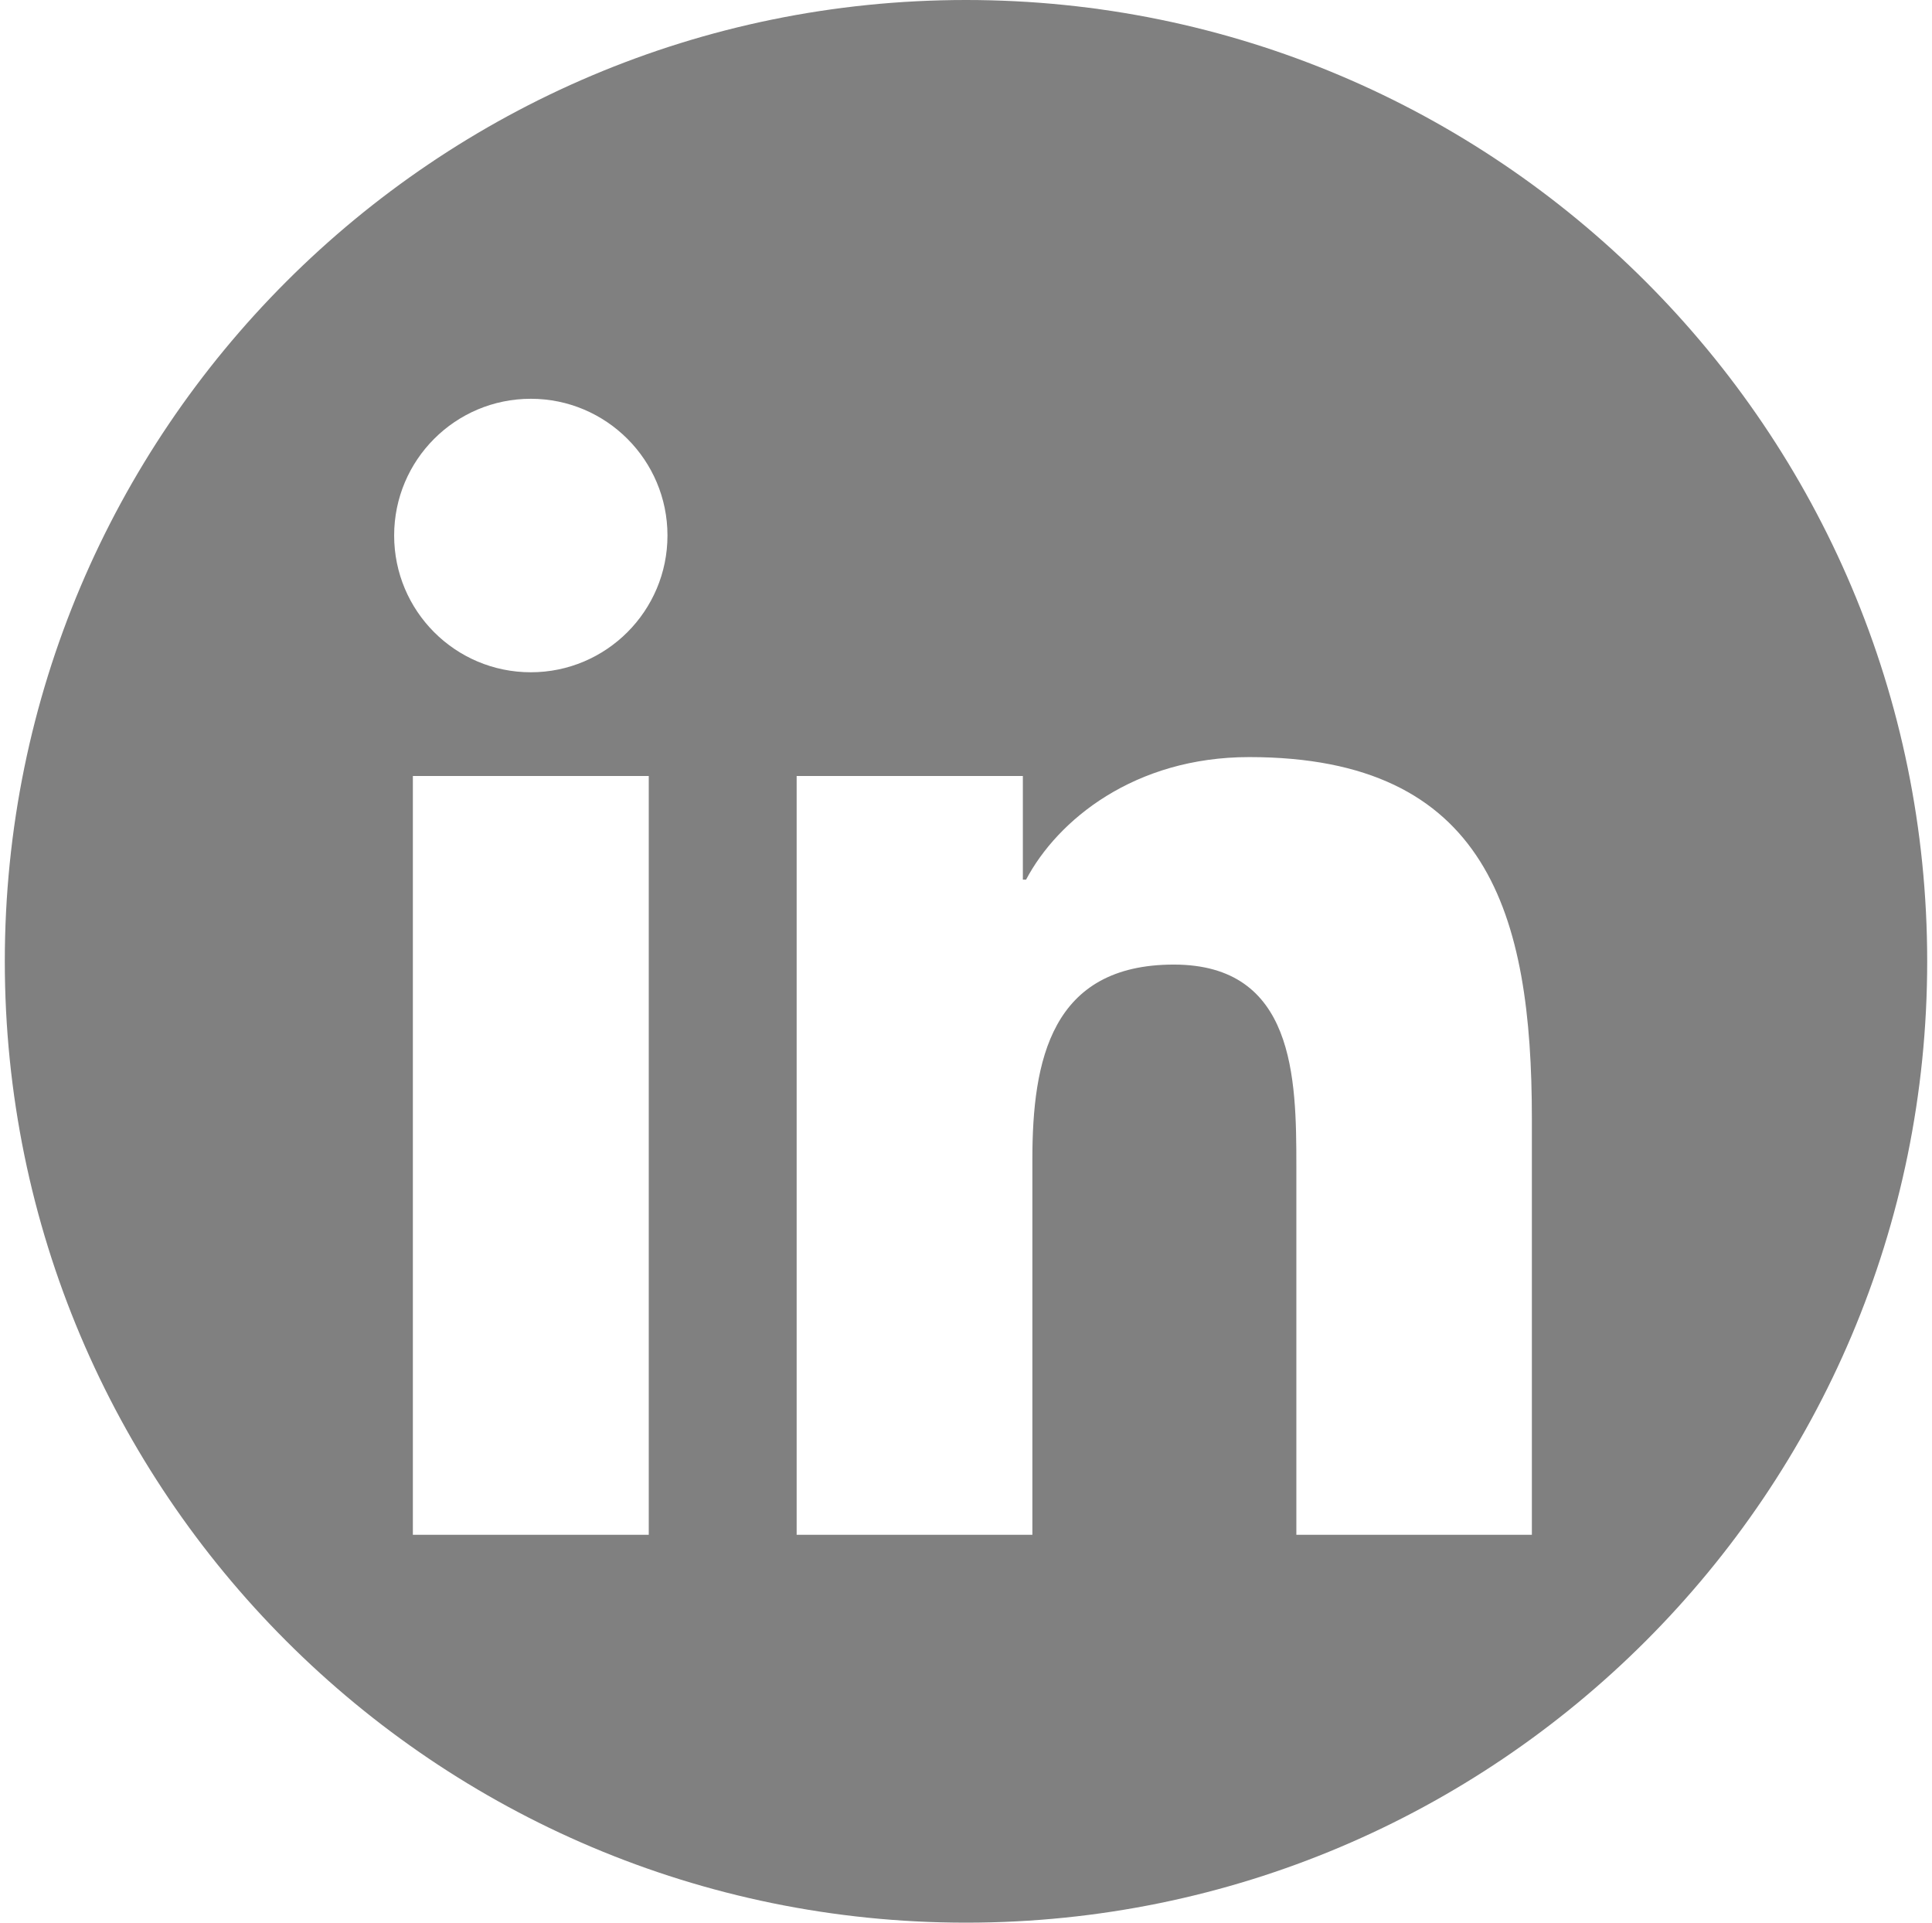
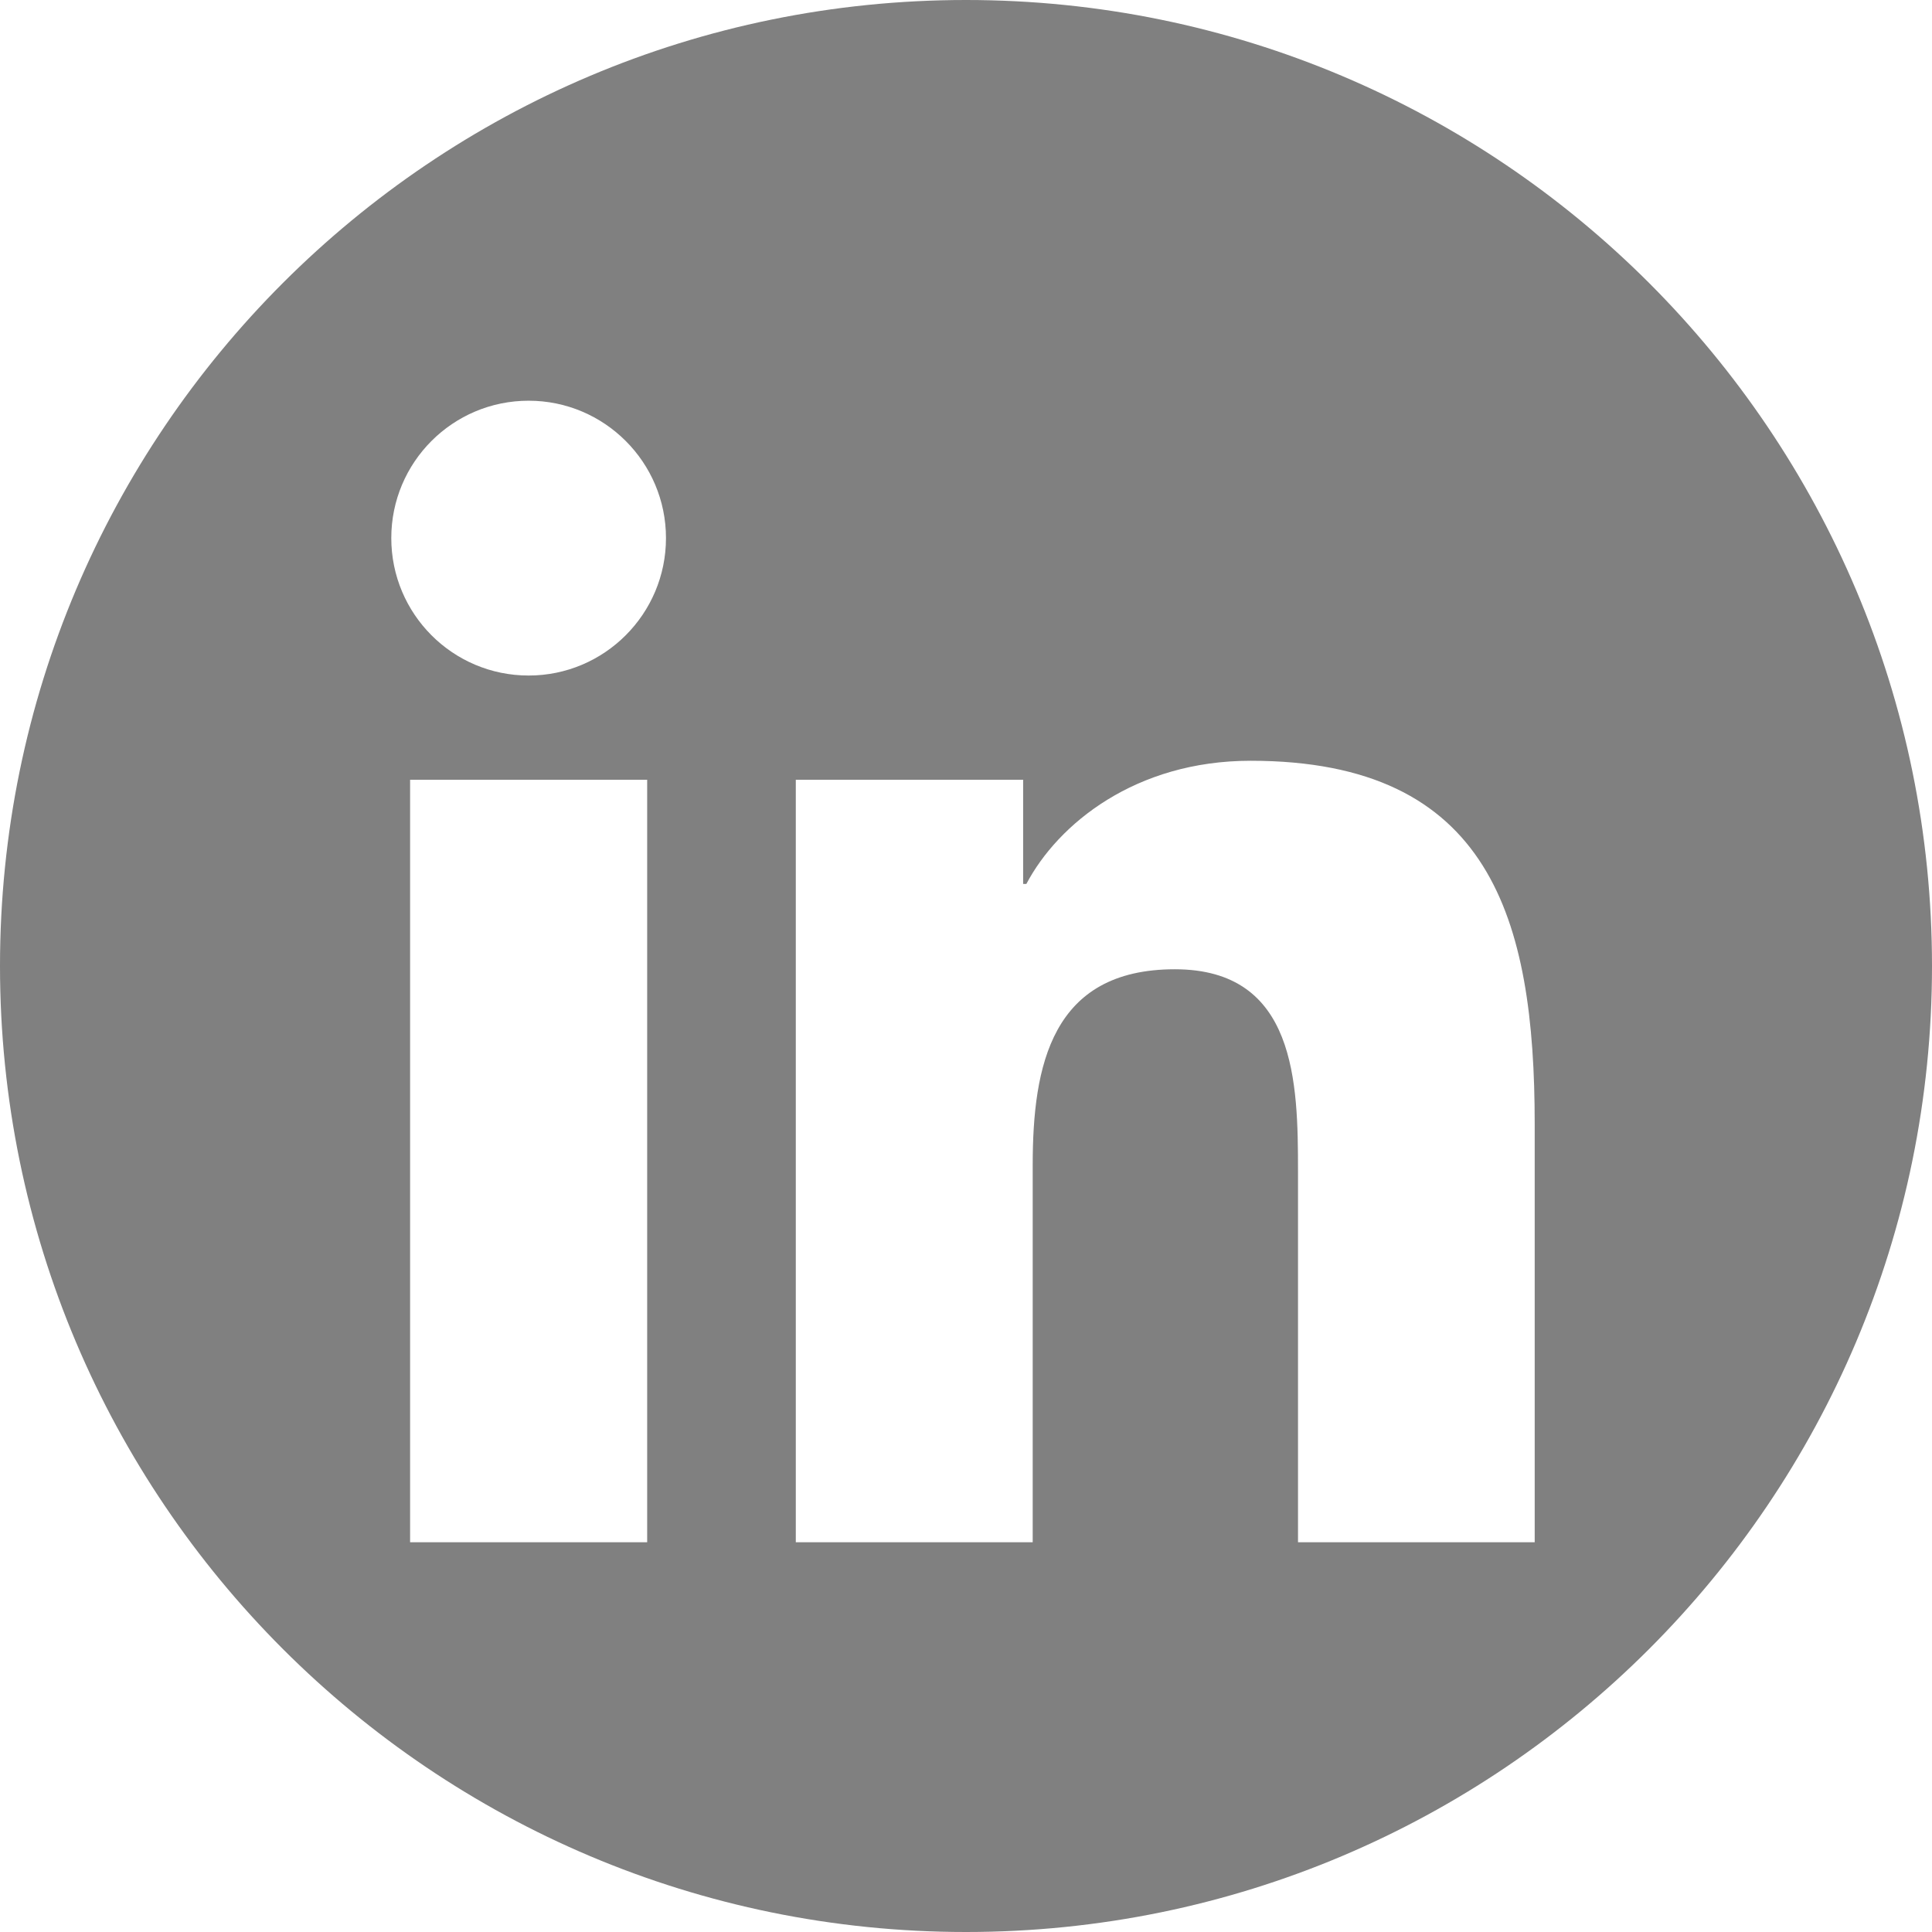
- <svg xmlns="http://www.w3.org/2000/svg" width="201px" height="200px" viewBox="0 0 201 200" version="1.1">
+ <svg xmlns="http://www.w3.org/2000/svg" width="200px" height="200px" viewBox="0 0 200 200" version="1.1">
  <description>Created with Sketch (http://www.bohemiancoding.com/sketch)</description>
  <defs />
  <g id="Page 1" stroke="none" stroke-width="1" fill="none" fill-rule="evenodd">
-     <path d="M82.881,80.722 L82.881,159.652 L107.405,159.652 L107.405,120.605 C107.405,110.31 109.352,100.338 122.118,100.338 C134.689,100.338 134.869,112.111 134.869,121.27 L134.869,159.652 L159.372,159.652 L159.372,116.358 C159.372,95.098 154.787,78.754 129.964,78.754 C118.029,78.754 110.025,85.299 106.75,91.503 L106.415,91.503 L106.415,80.722 Z M100.5,0 C155.728,-2.27373675e-14 200.5,44.772 200.5,100 C200.5,155.228 155.728,200 100.5,200 C45.272,200 0.5,155.228 0.5,100 C0.5,44.772 45.272,1.51545443e-14 100.5,0 Z M55.225,41.482 C47.362,41.482 41.006,47.857 41.006,55.702 C41.006,63.556 47.362,69.931 55.225,69.931 C63.068,69.931 69.442,63.556 69.442,55.702 C69.442,47.857 63.068,41.482 55.225,41.482 Z M42.953,80.722 L42.953,159.652 L67.495,159.652 L67.495,80.722 Z M42.953,80.722" id="LinkedIn" fill="#808080" />
+     <path d="M82.381,80.722 L82.381,159.652 L106.905,159.652 L106.905,120.605 C106.905,110.31 108.852,100.338 121.618,100.338 C134.189,100.338 134.369,112.111 134.369,121.27 L134.369,159.652 L158.872,159.652 L158.872,116.358 C158.872,95.098 154.287,78.754 129.464,78.754 C117.529,78.754 109.525,85.299 106.25,91.503 L105.915,91.503 L105.915,80.722 Z M100,0 C155.228,-2.27373675e-14 200,44.772 200,100 C200,155.228 155.228,200 100,200 C44.772,200 -7.5791226e-15,155.228 0,100 C0,44.772 44.772,1.51545443e-14 100,0 Z M54.725,41.482 C46.862,41.482 40.506,47.857 40.506,55.702 C40.506,63.556 46.862,69.931 54.725,69.931 C62.568,69.931 68.942,63.556 68.942,55.702 C68.942,47.857 62.568,41.482 54.725,41.482 Z M42.453,80.722 L42.453,159.652 L66.995,159.652 L66.995,80.722 Z M42.453,80.722" id="LinkedIn" fill="#808080" />
  </g>
</svg>
